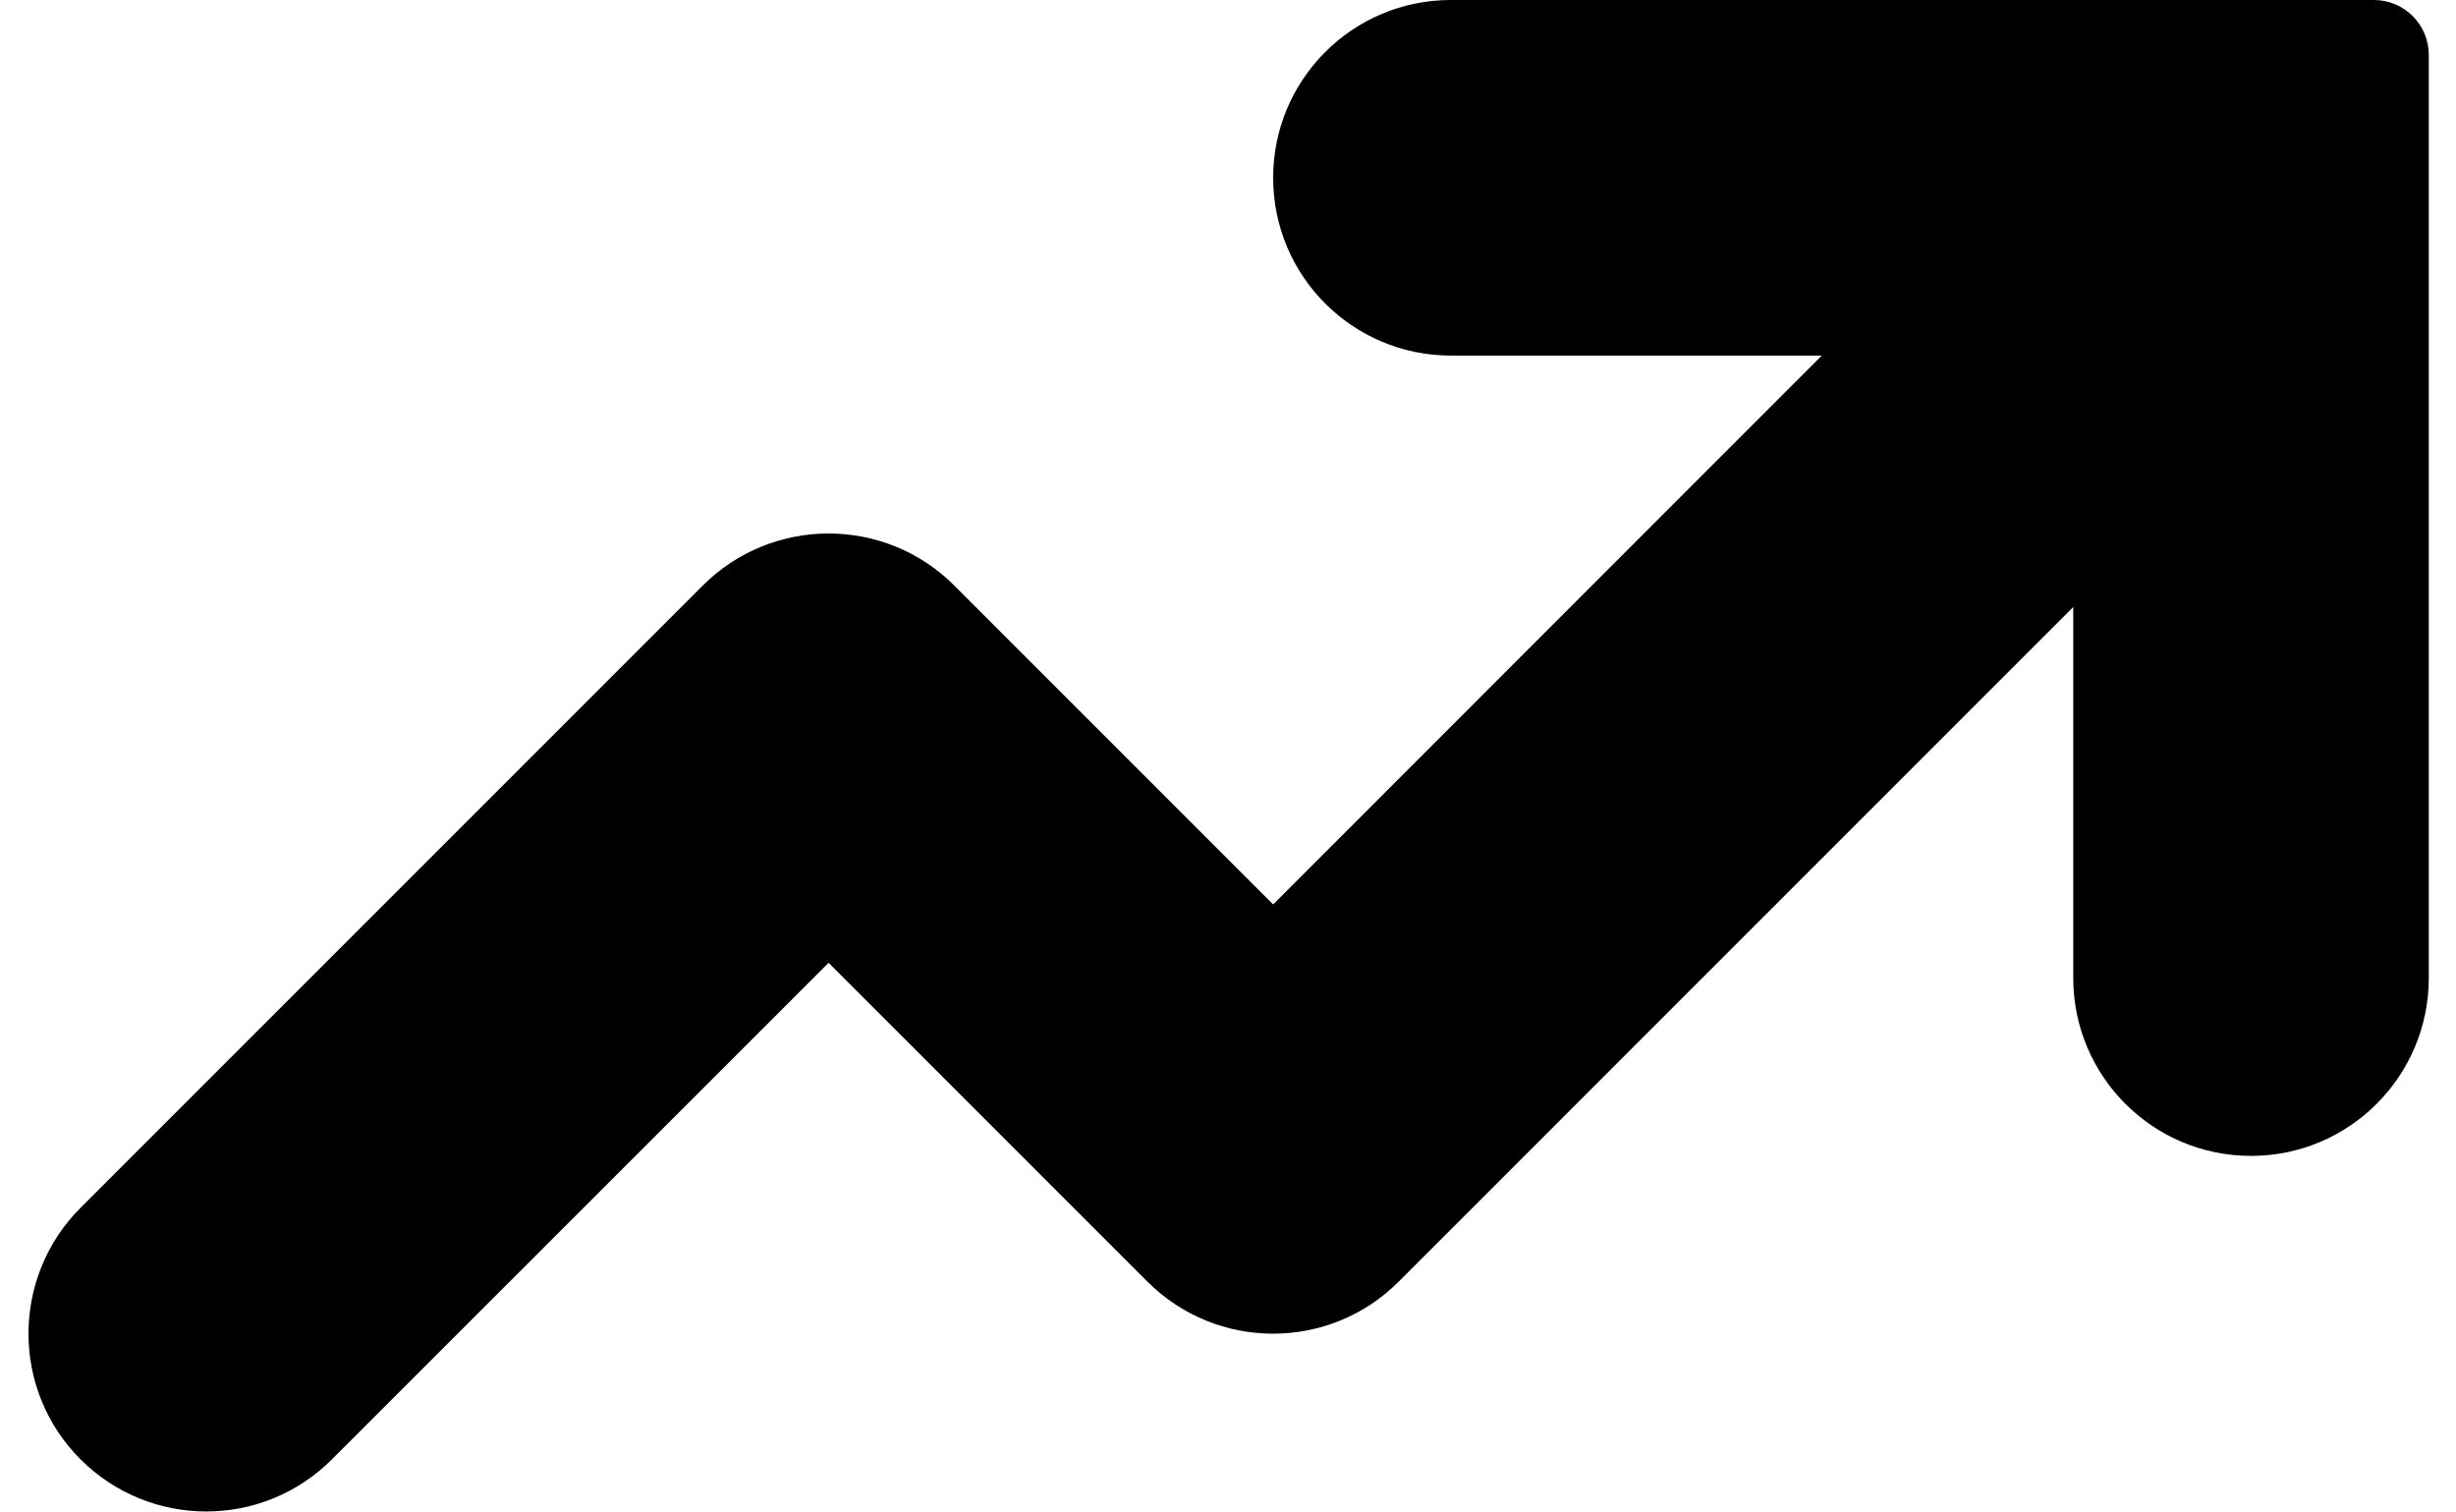
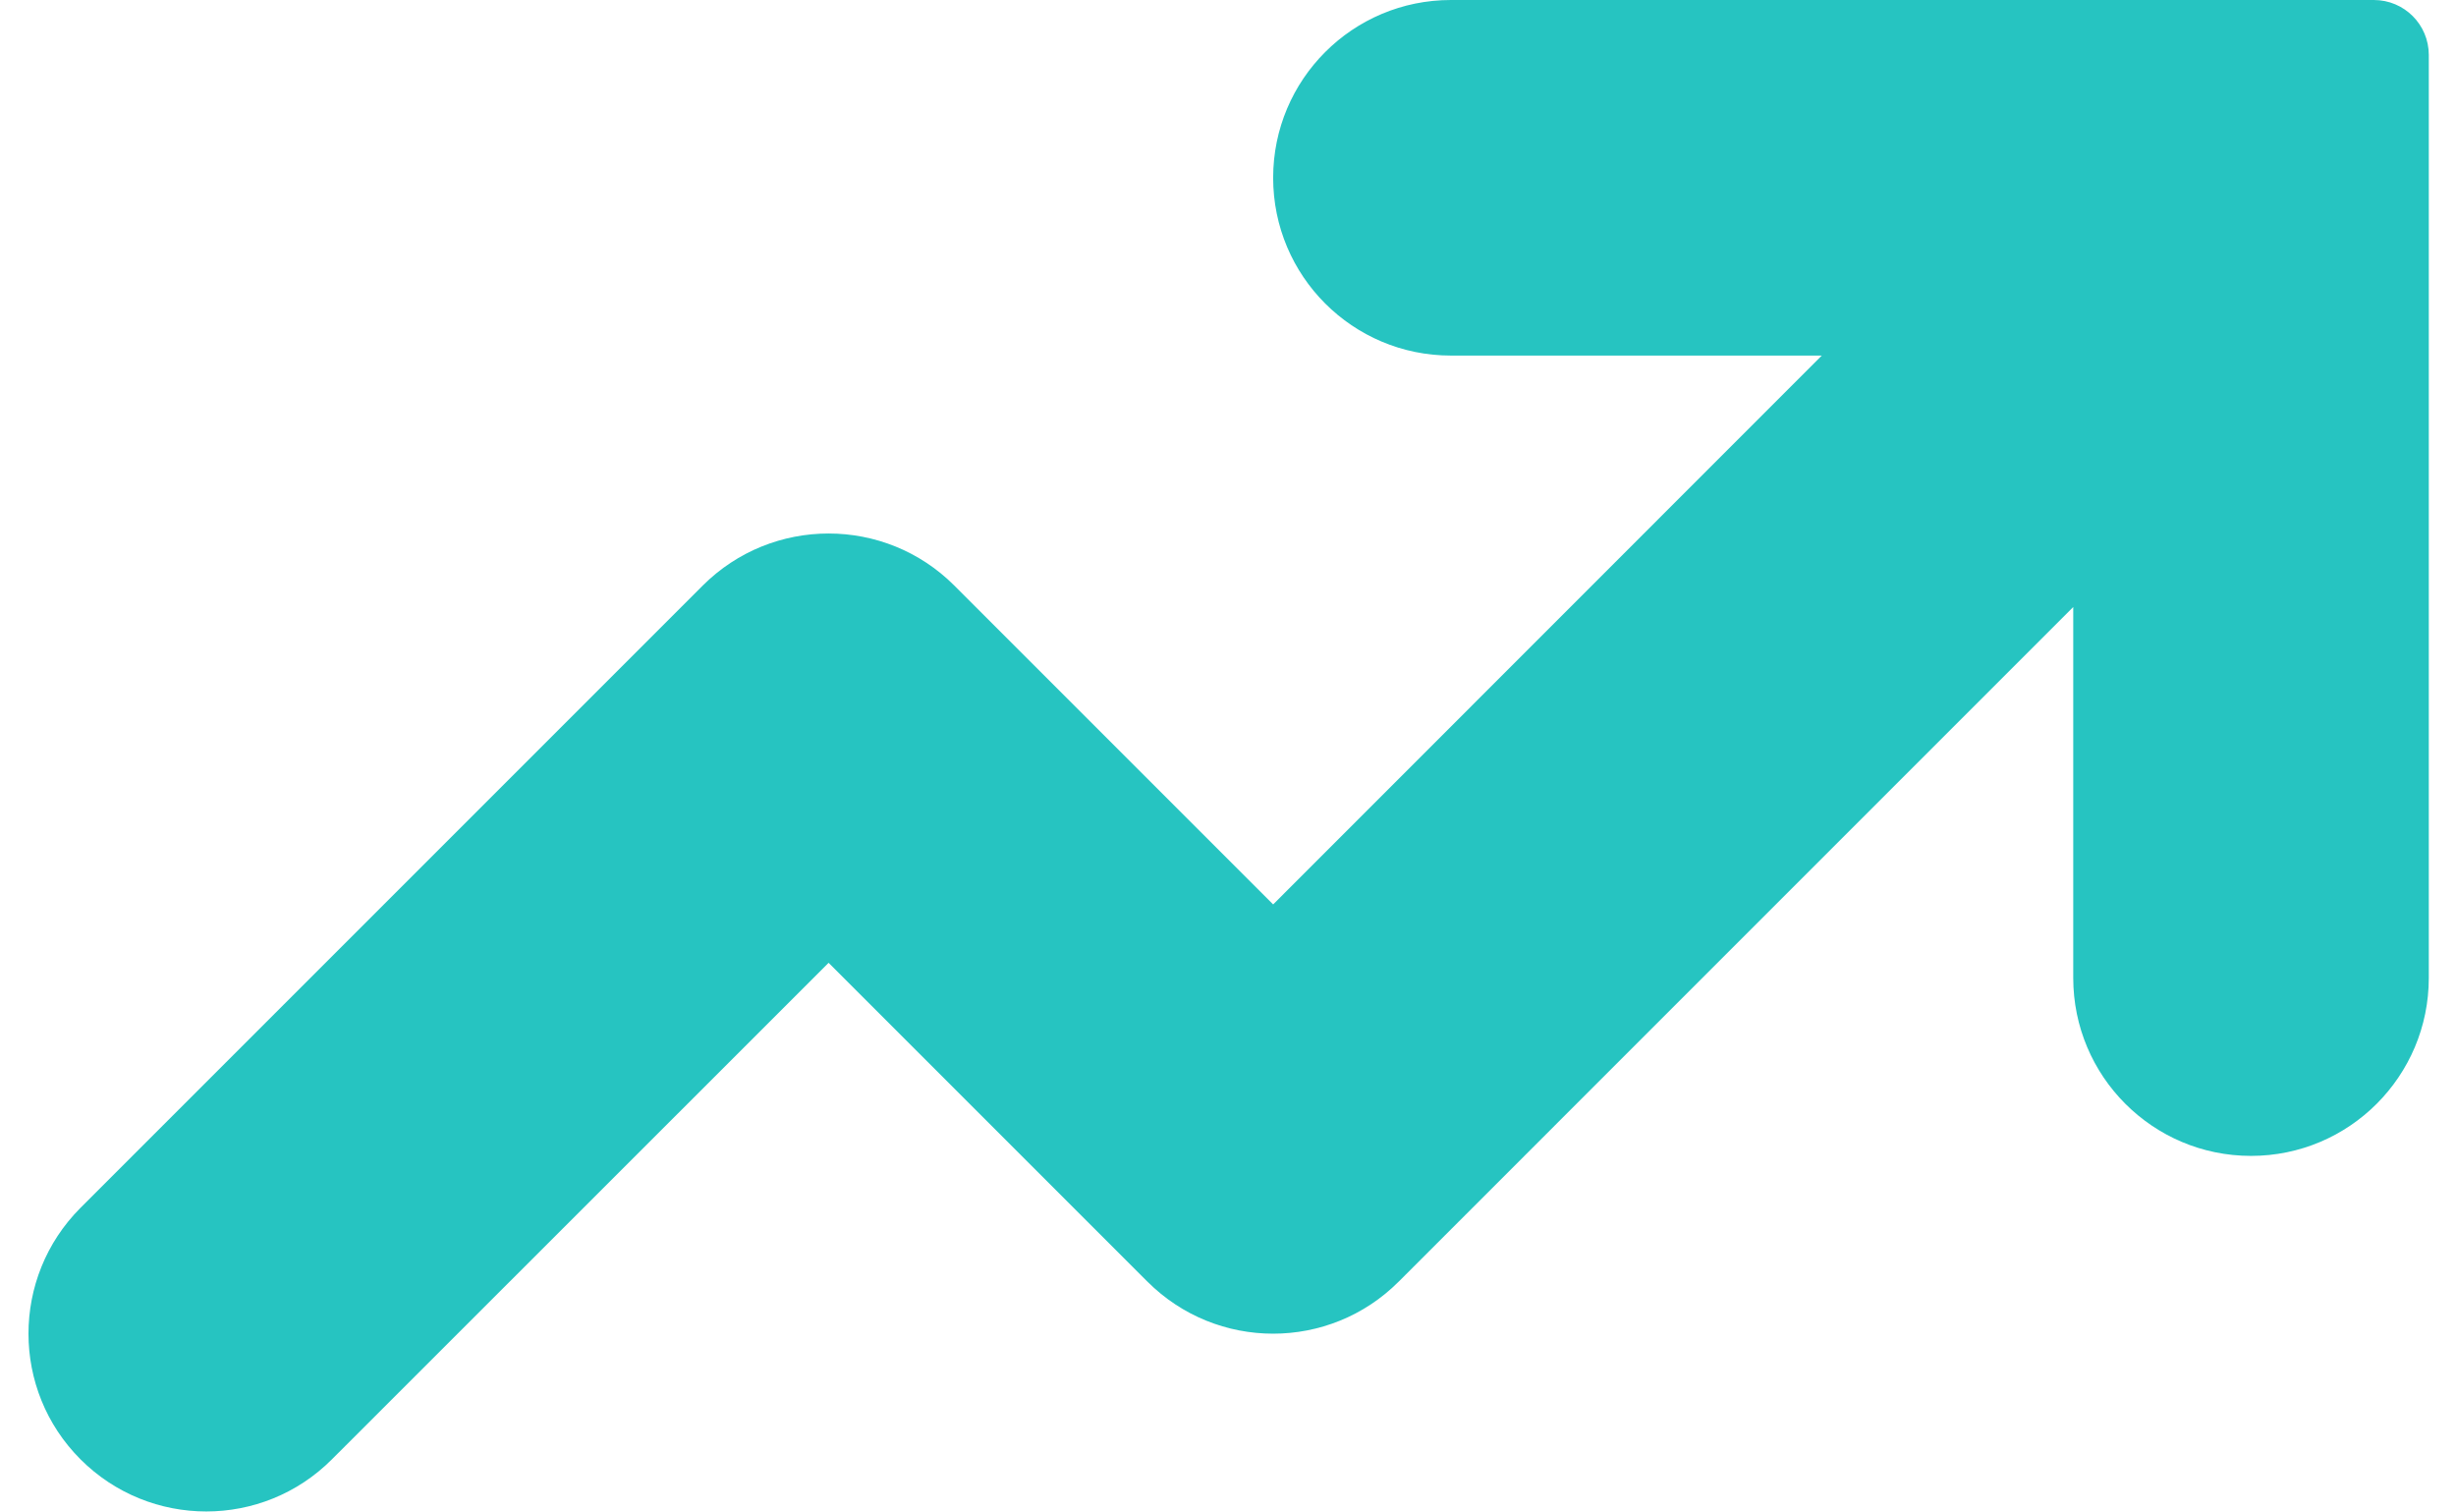
<svg xmlns="http://www.w3.org/2000/svg" width="13" height="8" viewBox="0 0 13 8" fill="none">
-   <path d="M7.404 6.783C7.037 7.151 6.441 7.151 6.073 6.783L4.386 5.096L1.757 7.724C1.39 8.092 0.794 8.092 0.426 7.724C0.059 7.357 0.059 6.761 0.426 6.393L3.72 3.099C4.088 2.732 4.684 2.732 5.051 3.099L6.739 4.787L9.643 1.882H7.68C7.16 1.882 6.739 1.461 6.739 0.941C6.739 0.421 7.16 0 7.68 0H12.565C12.726 0 12.856 0.13 12.856 0.291V5.176C12.856 5.696 12.435 6.118 11.915 6.118C11.395 6.118 10.974 5.696 10.974 5.176V3.213L7.404 6.783Z" fill="currentColor" />
+   <path d="M7.404 6.783C7.037 7.151 6.441 7.151 6.073 6.783L4.386 5.096L1.757 7.724C1.39 8.092 0.794 8.092 0.426 7.724C0.059 7.357 0.059 6.761 0.426 6.393L3.72 3.099C4.088 2.732 4.684 2.732 5.051 3.099L6.739 4.787L9.643 1.882H7.68C7.16 1.882 6.739 1.461 6.739 0.941C6.739 0.421 7.16 0 7.68 0H12.565C12.726 0 12.856 0.13 12.856 0.291V5.176C12.856 5.696 12.435 6.118 11.915 6.118C11.395 6.118 10.974 5.696 10.974 5.176V3.213L7.404 6.783Z" fill="#26C4C1" />
</svg>
